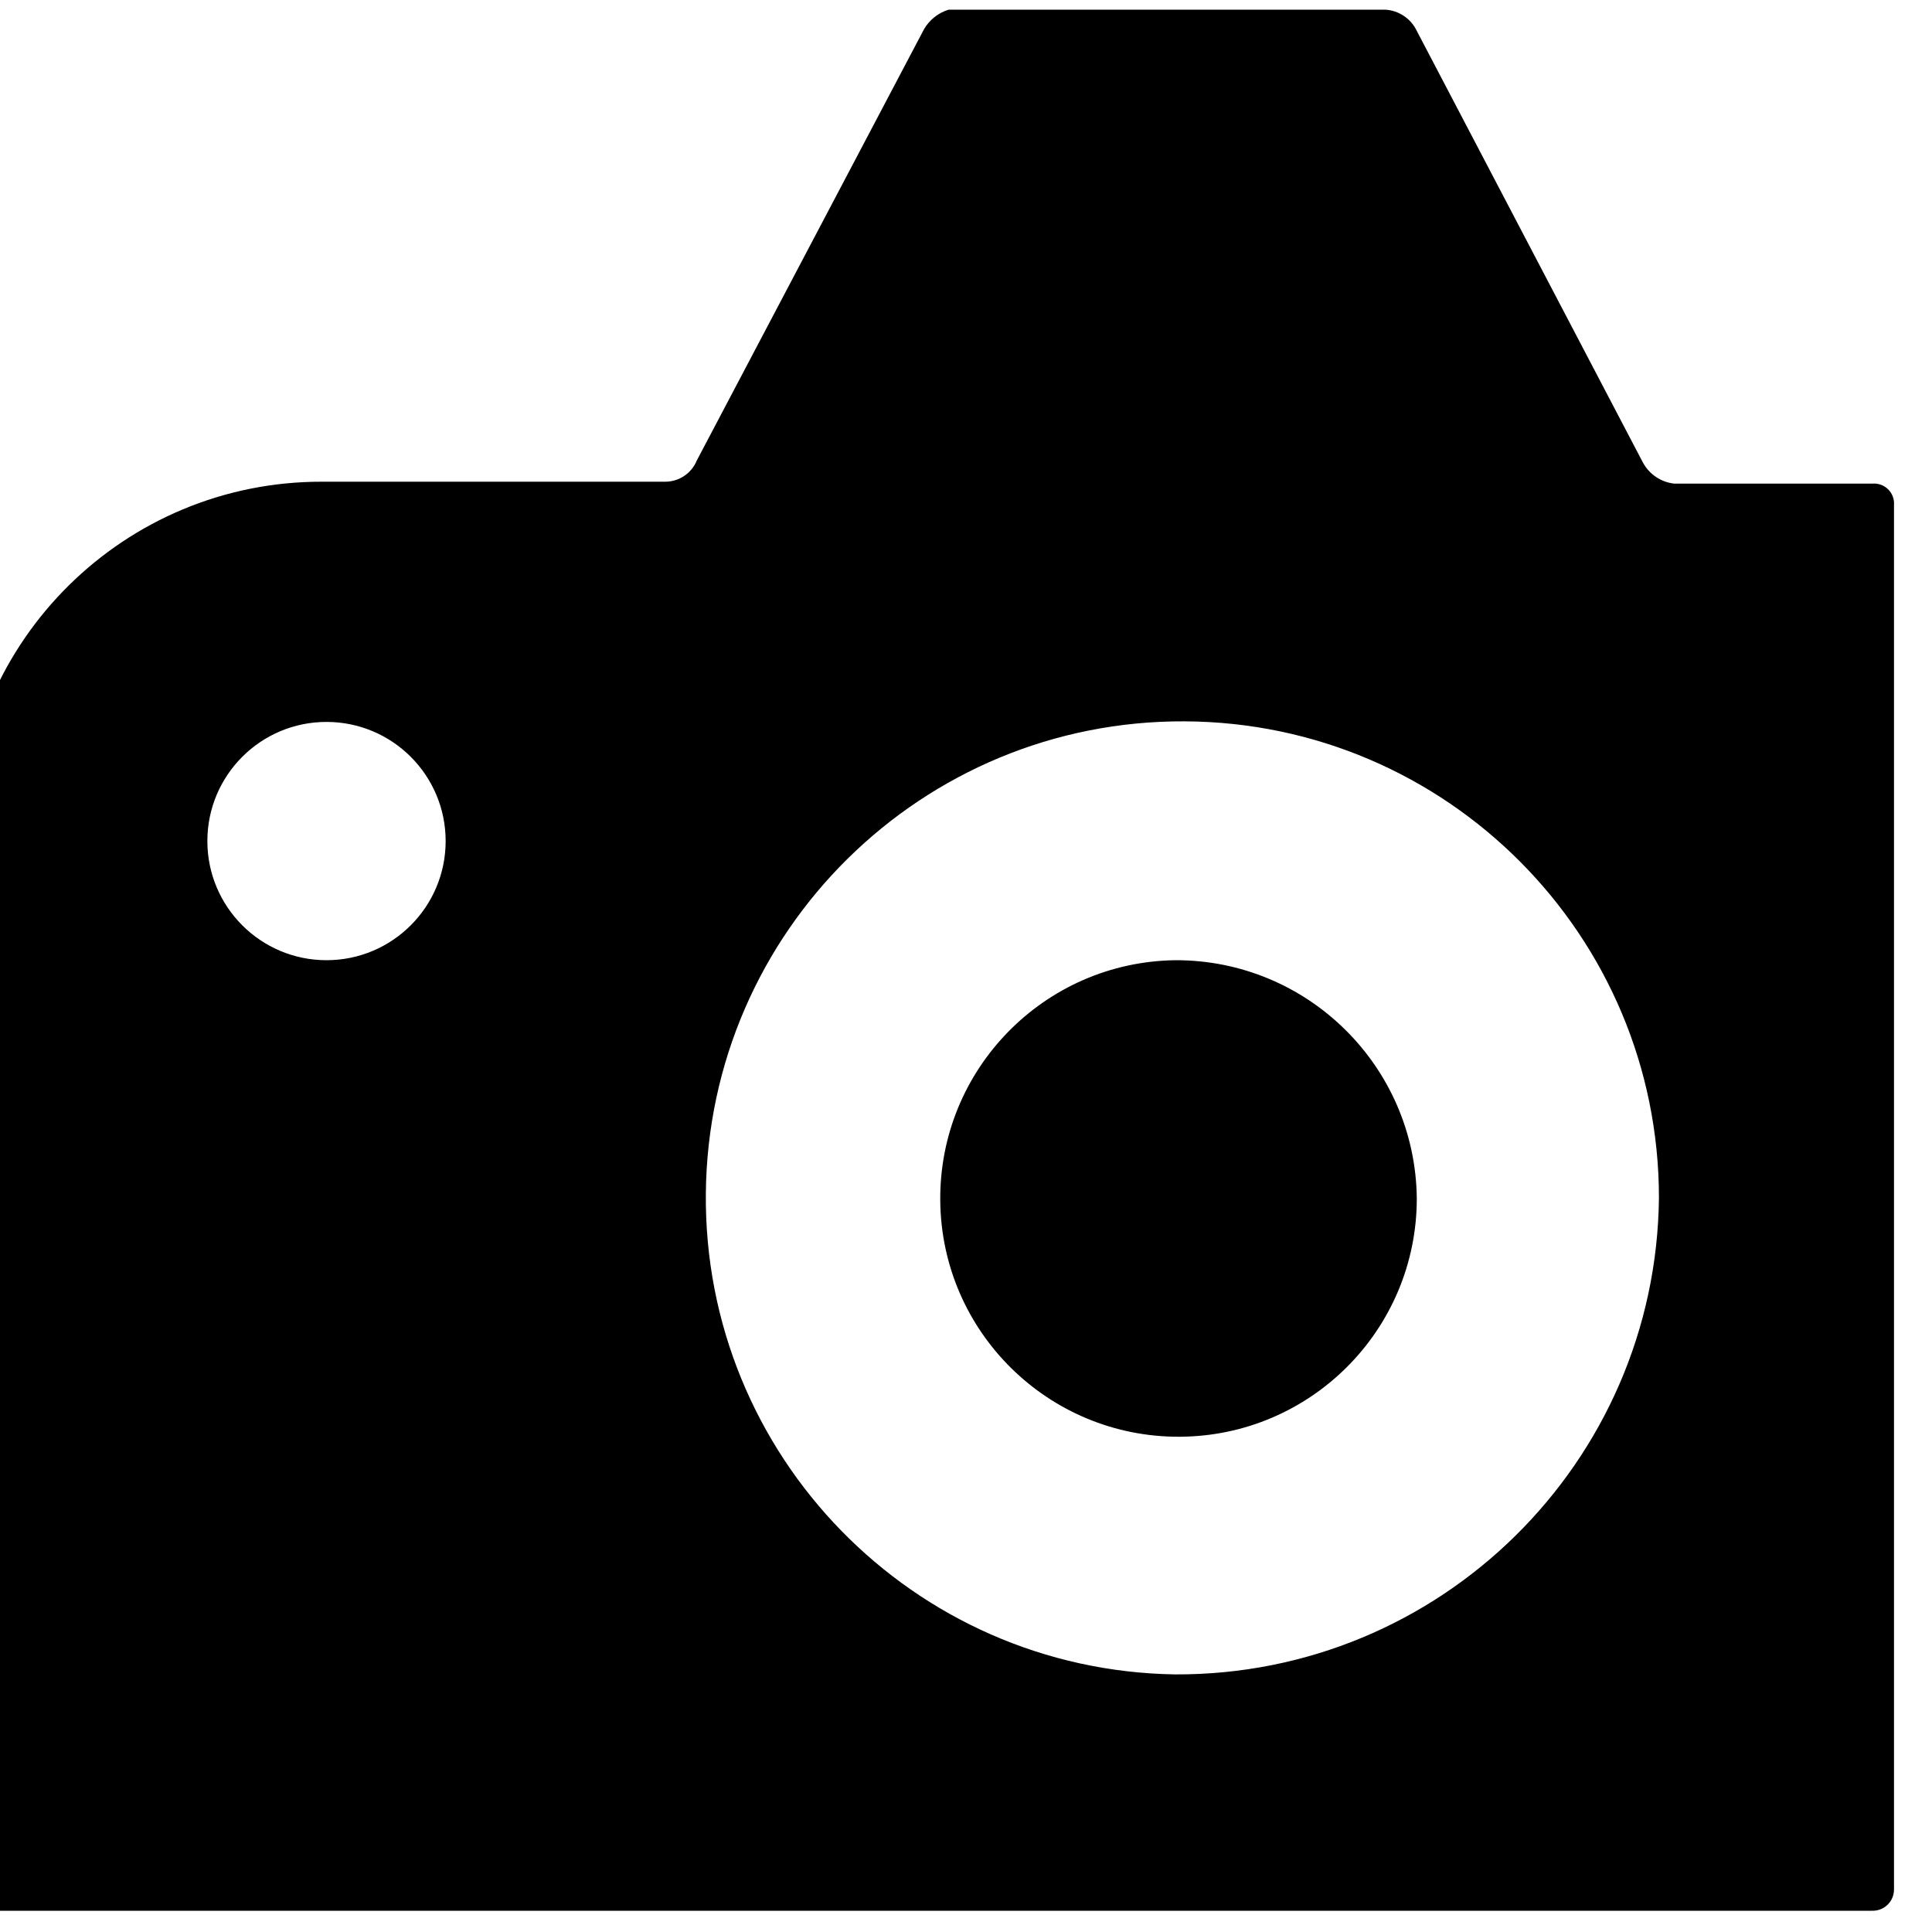
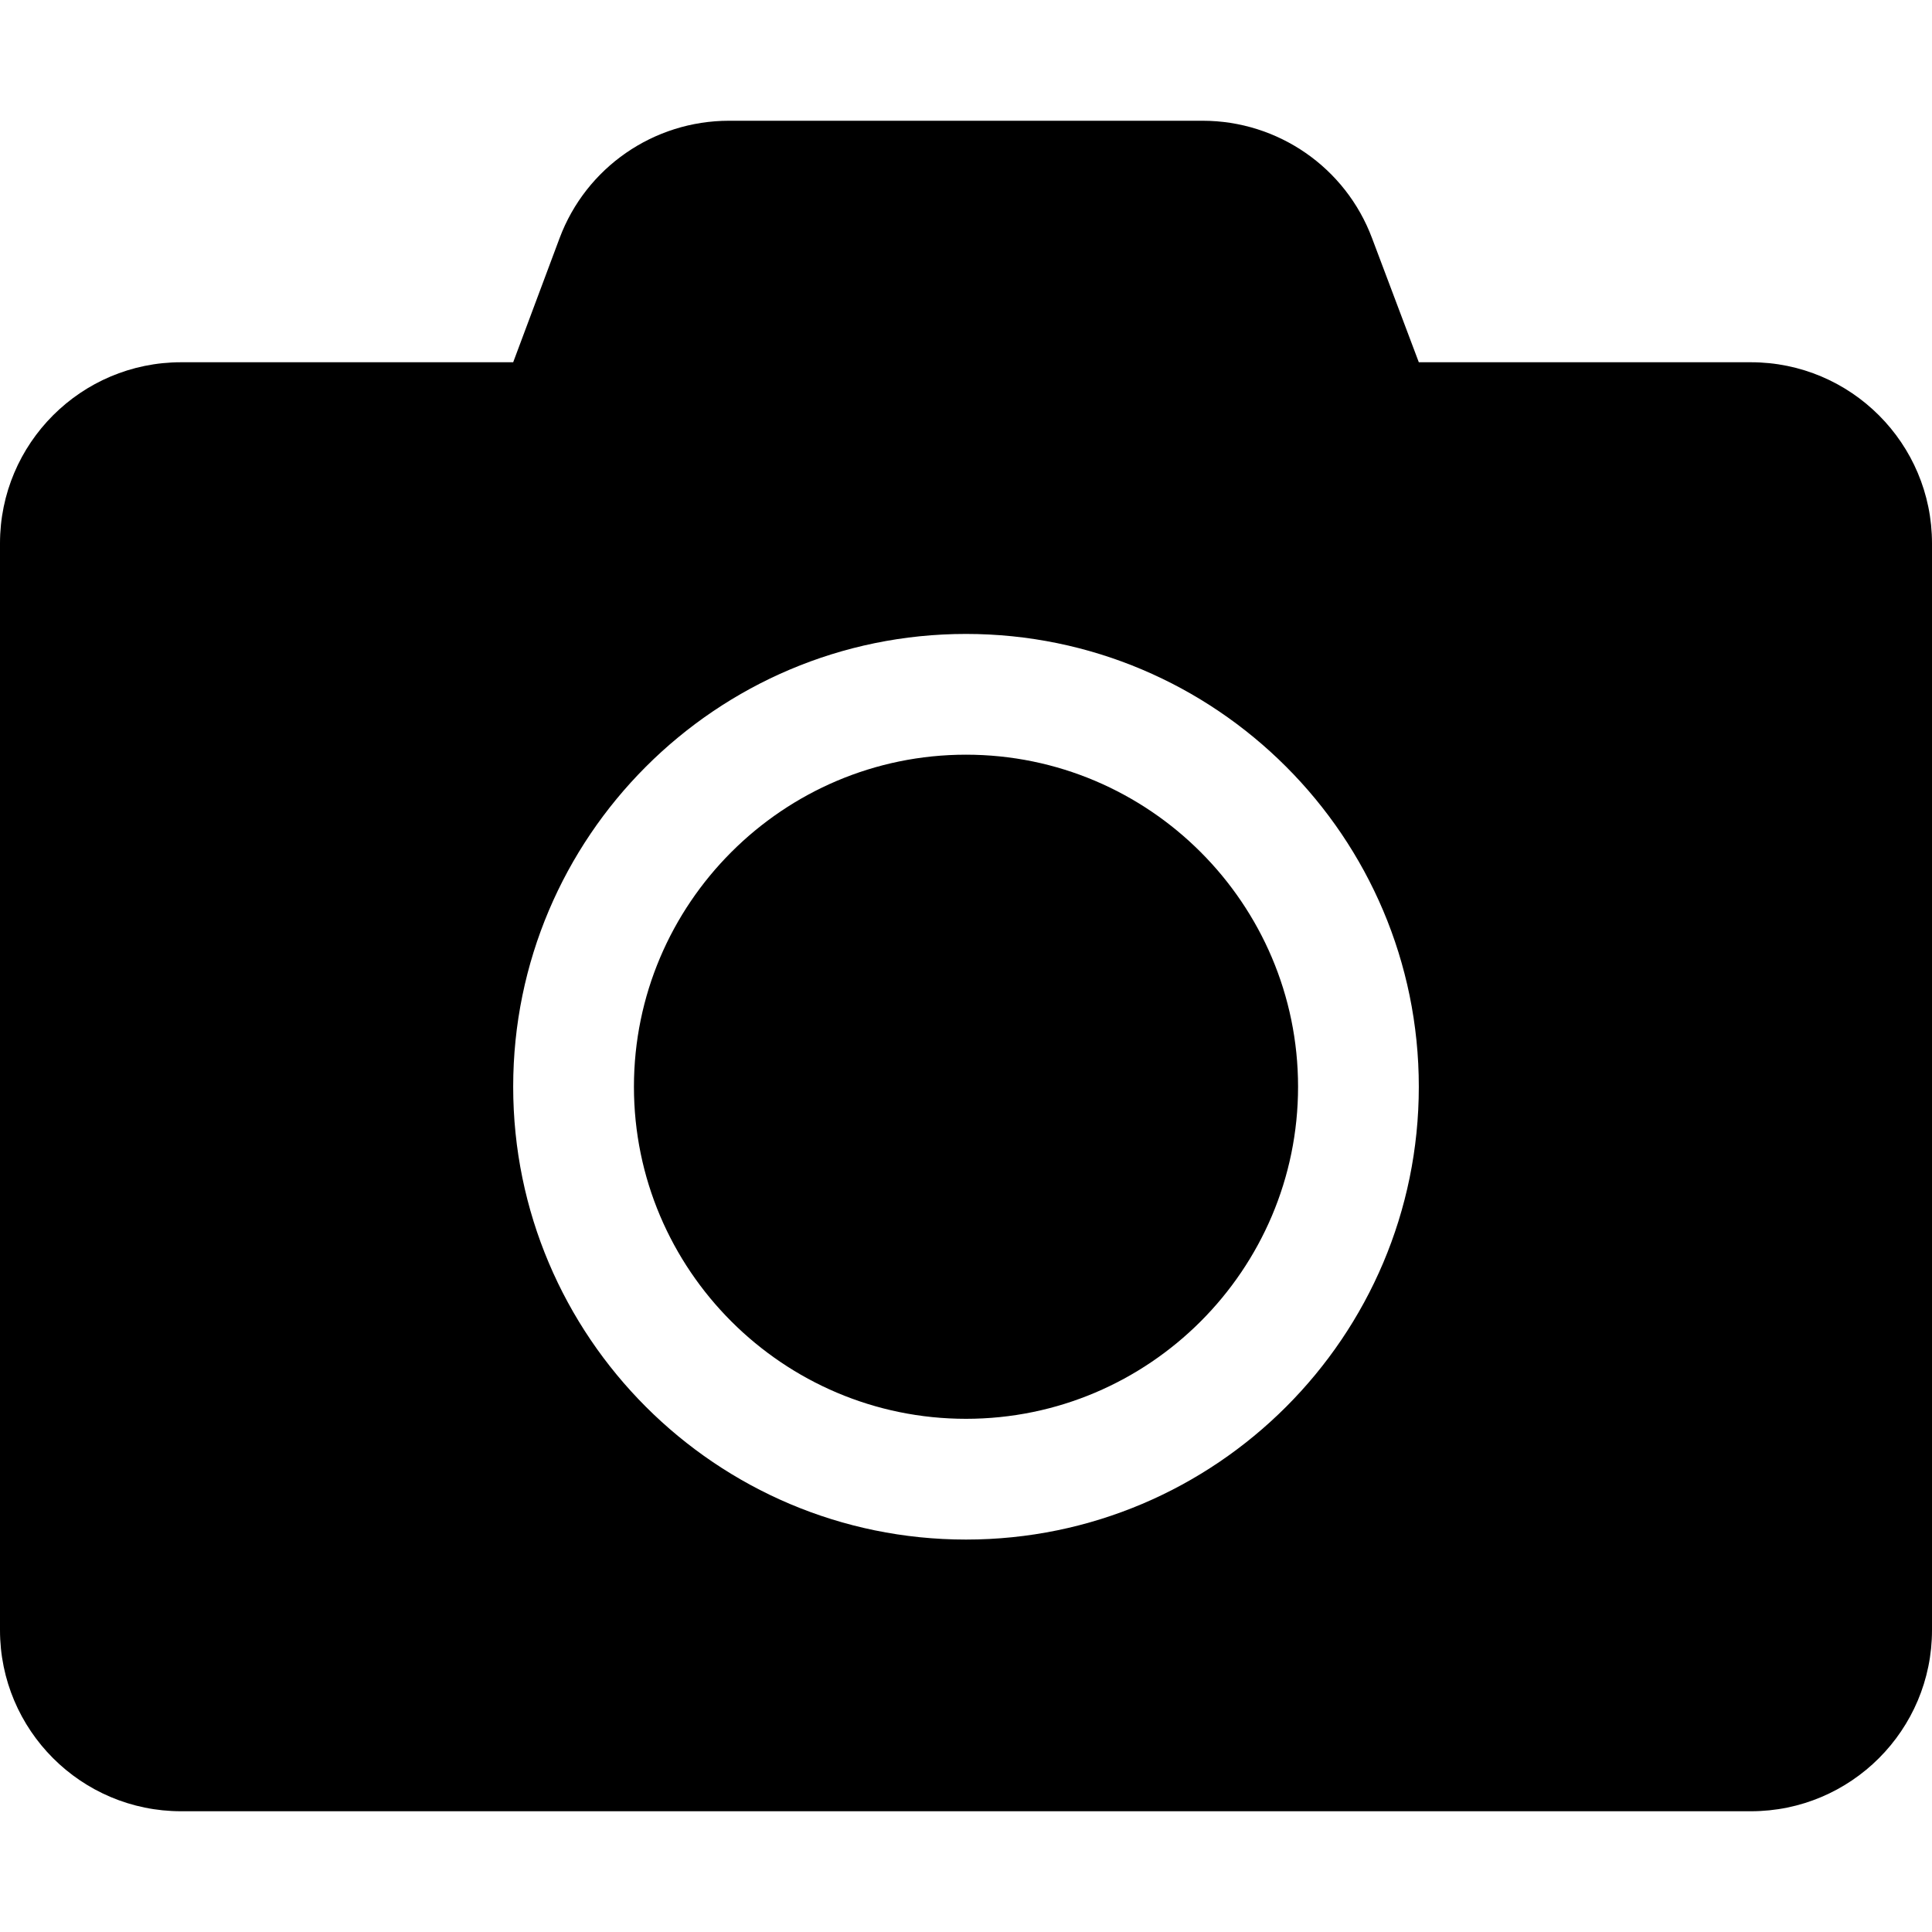
- <svg xmlns="http://www.w3.org/2000/svg" id="Layer_1" data-name="Layer 1" viewBox="0 0 30 30">
-   <path d="M14.73.15h0s.07,0,.1,0Z" />
-   <path d="M29.07,7.51H26a.63.63,0,0,1-.49-.33L22,.48a.58.58,0,0,0-.49-.33H14.73a.67.67,0,0,0-.38.3l-3.53,6.7a.53.53,0,0,1-.49.33H5A5.58,5.58,0,0,0-.59,13V29.34a.33.33,0,0,0,.34.33H29.07a.33.33,0,0,0,.34-.33V7.84A.31.31,0,0,0,29.07,7.51Zm-24,7.4a1.85,1.85,0,1,1,0-3.7,1.85,1.85,0,1,1,0,3.7ZM18.25,26a7.4,7.4,0,1,1,7.51-7.4A7.48,7.48,0,0,1,18.25,26Z" />
-   <path d="M18.25,14.91A3.7,3.7,0,1,0,22,18.61,3.74,3.74,0,0,0,18.25,14.91Z" />
+ <svg xmlns="http://www.w3.org/2000/svg" aria-hidden="true" role="img" viewBox="0 0 512 512">
+   <path d="M512 144v288c0 26.5-21.5 48-48 48H48c-26.5 0-48-21.5-48-48V144c0-26.5 21.5-48 48-48h88l12.3-32.9c7-18.7 24.9-31.1 44.9-31.1h125.5c20 0 37.9 12.4 44.9 31.1L376 96h88c26.5 0 48 21.5 48 48zM376 288c0-66.2-53.8-120-120-120s-120 53.8-120 120 53.8 120 120 120 120-53.8 120-120zm-32 0c0 48.5-39.5 88-88 88s-88-39.5-88-88 39.5-88 88-88 88 39.5 88 88z" />
</svg>
